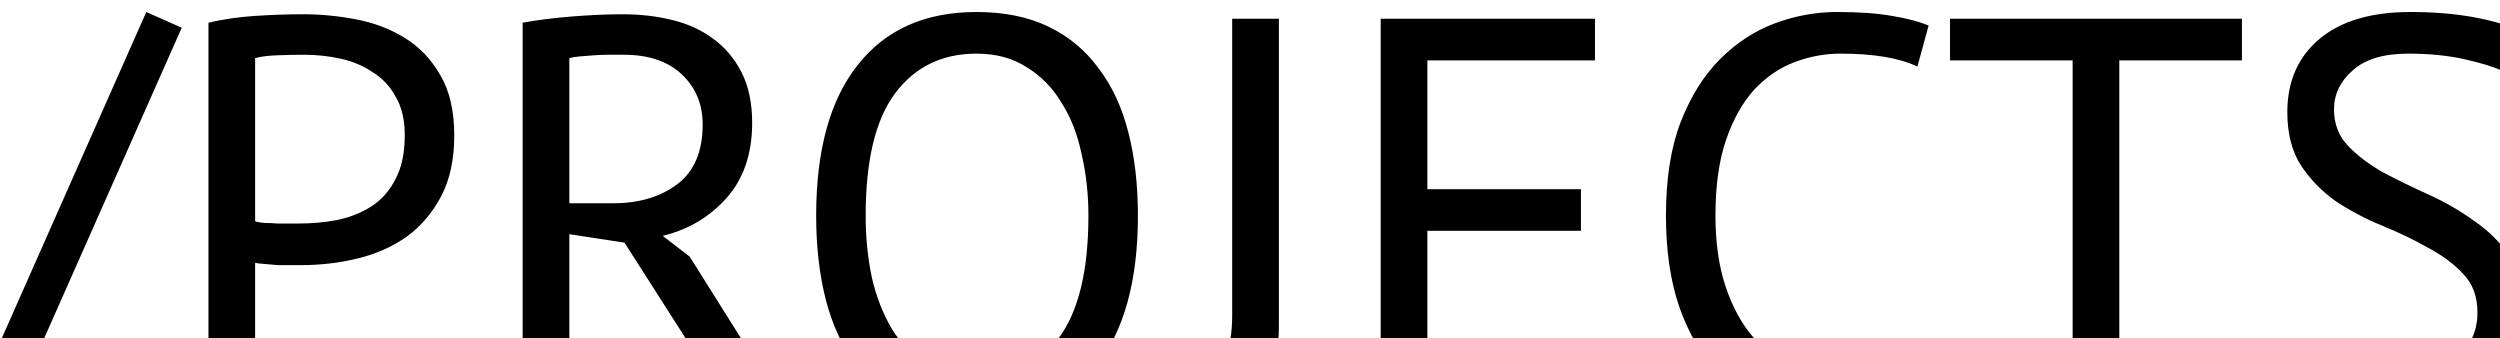
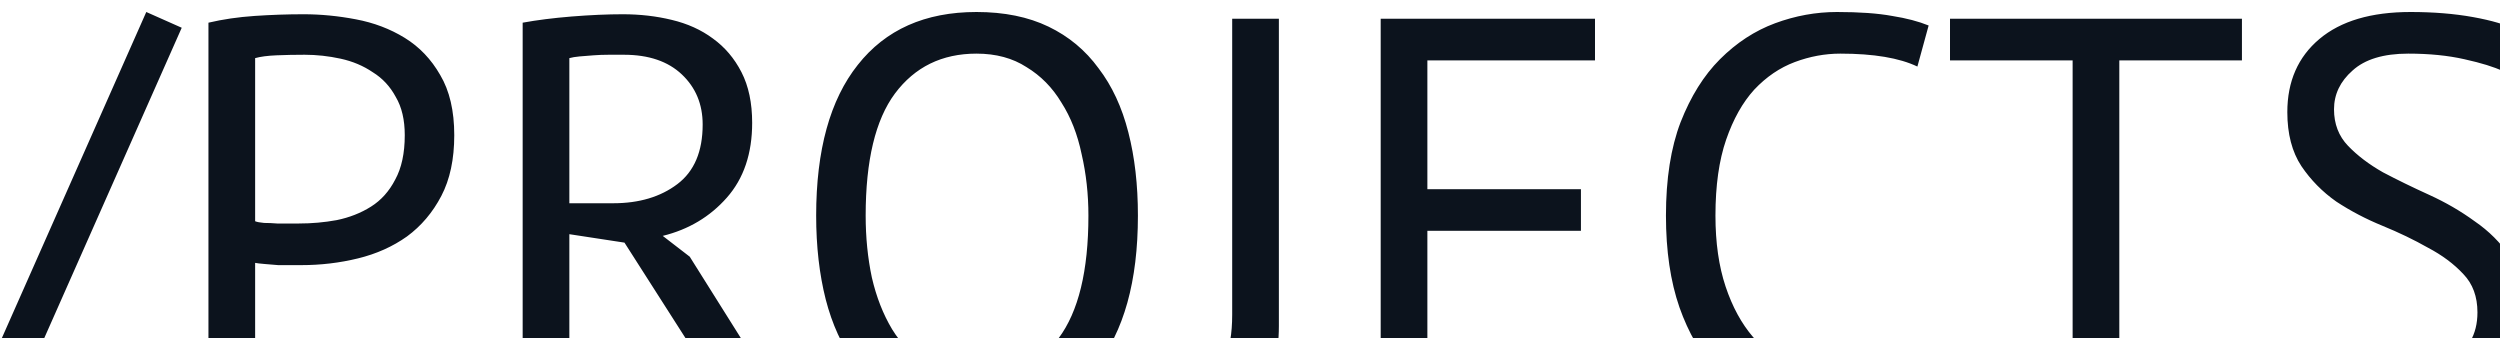
<svg xmlns="http://www.w3.org/2000/svg" width="200" height="27" viewBox="0 0 200 27" fill="none">
-   <path d="M11.703 0.96L14.538 2.22L-1.887 39.3L-4.722 38.04L11.703 0.96ZM16.676 1.815C17.816 1.545 19.046 1.365 20.366 1.275C21.686 1.185 22.991 1.14 24.281 1.14C25.661 1.14 27.056 1.275 28.466 1.545C29.906 1.815 31.211 2.31 32.381 3.03C33.551 3.75 34.496 4.74 35.216 6C35.966 7.26 36.341 8.865 36.341 10.815C36.341 12.735 35.996 14.355 35.306 15.675C34.616 16.995 33.701 18.075 32.561 18.915C31.421 19.725 30.116 20.31 28.646 20.67C27.176 21.03 25.661 21.21 24.101 21.21C23.951 21.21 23.696 21.21 23.336 21.21C23.006 21.21 22.646 21.21 22.256 21.21C21.896 21.18 21.536 21.15 21.176 21.12C20.816 21.09 20.561 21.06 20.411 21.03V33H16.676V1.815ZM24.371 4.38C23.591 4.38 22.841 4.395 22.121 4.425C21.401 4.455 20.831 4.53 20.411 4.65V17.7C20.561 17.76 20.801 17.805 21.131 17.835C21.461 17.835 21.806 17.85 22.166 17.88C22.526 17.88 22.871 17.88 23.201 17.88C23.531 17.88 23.771 17.88 23.921 17.88C24.941 17.88 25.946 17.79 26.936 17.61C27.956 17.4 28.871 17.04 29.681 16.53C30.491 16.02 31.136 15.3 31.616 14.37C32.126 13.44 32.381 12.255 32.381 10.815C32.381 9.585 32.141 8.565 31.661 7.755C31.211 6.915 30.596 6.255 29.816 5.775C29.066 5.265 28.211 4.905 27.251 4.695C26.291 4.485 25.331 4.38 24.371 4.38ZM41.813 1.815C42.953 1.605 44.258 1.44 45.728 1.32C47.228 1.2 48.593 1.14 49.823 1.14C51.203 1.14 52.508 1.29 53.738 1.59C54.998 1.89 56.093 2.385 57.023 3.075C57.983 3.765 58.748 4.665 59.318 5.775C59.888 6.885 60.173 8.235 60.173 9.825C60.173 12.285 59.498 14.28 58.148 15.81C56.798 17.34 55.088 18.36 53.018 18.87L55.178 20.535L63.008 33H58.643L49.958 19.41L45.548 18.735V33H41.813V1.815ZM49.913 4.38C49.523 4.38 49.118 4.38 48.698 4.38C48.278 4.38 47.873 4.395 47.483 4.425C47.093 4.455 46.718 4.485 46.358 4.515C46.028 4.545 45.758 4.59 45.548 4.65V16.26H49.058C51.128 16.26 52.838 15.75 54.188 14.73C55.538 13.71 56.213 12.12 56.213 9.96C56.213 8.34 55.658 7.005 54.548 5.955C53.438 4.905 51.893 4.38 49.913 4.38ZM65.293 17.25C65.293 12 66.403 7.98 68.623 5.19C70.843 2.37 74.008 0.96 78.118 0.96C80.338 0.96 82.258 1.35 83.878 2.13C85.498 2.91 86.833 4.02 87.883 5.46C88.963 6.87 89.758 8.58 90.268 10.59C90.778 12.57 91.033 14.79 91.033 17.25C91.033 22.5 89.908 26.535 87.658 29.355C85.438 32.145 82.258 33.54 78.118 33.54C75.928 33.54 74.023 33.15 72.403 32.37C70.813 31.59 69.478 30.495 68.398 29.085C67.348 27.645 66.568 25.935 66.058 23.955C65.548 21.945 65.293 19.71 65.293 17.25ZM69.253 17.25C69.253 18.99 69.418 20.64 69.748 22.2C70.108 23.76 70.648 25.14 71.368 26.34C72.088 27.51 73.003 28.455 74.113 29.175C75.253 29.865 76.588 30.21 78.118 30.21C80.908 30.21 83.098 29.16 84.688 27.06C86.278 24.93 87.073 21.66 87.073 17.25C87.073 15.54 86.893 13.905 86.533 12.345C86.203 10.755 85.663 9.375 84.913 8.205C84.193 7.005 83.263 6.06 82.123 5.37C81.013 4.65 79.678 4.29 78.118 4.29C75.358 4.29 73.183 5.355 71.593 7.485C70.033 9.585 69.253 12.84 69.253 17.25ZM98.575 1.5H102.31V26.07C102.31 28.47 101.77 30.3 100.69 31.56C99.64 32.82 98.035 33.45 95.875 33.45C95.635 33.45 95.335 33.435 94.975 33.405C94.615 33.375 94.255 33.33 93.895 33.27C93.535 33.21 93.19 33.135 92.86 33.045C92.5 32.955 92.215 32.85 92.005 32.73L92.725 29.535C93.565 29.925 94.48 30.12 95.47 30.12C96.73 30.12 97.555 29.685 97.945 28.815C98.365 27.915 98.575 26.7 98.575 25.17V1.5ZM110.455 1.5H127.6V4.83H114.19V15.135H126.475V18.465H114.19V29.67H127.825V33H110.455V1.5ZM154.741 31.695C153.841 32.385 152.701 32.865 151.321 33.135C149.941 33.405 148.471 33.54 146.911 33.54C145.021 33.54 143.251 33.225 141.601 32.595C139.951 31.935 138.511 30.945 137.281 29.625C136.051 28.305 135.076 26.625 134.356 24.585C133.636 22.515 133.276 20.07 133.276 17.25C133.276 14.31 133.666 11.82 134.446 9.78C135.256 7.71 136.306 6.03 137.596 4.74C138.916 3.42 140.386 2.46 142.006 1.86C143.626 1.26 145.276 0.96 146.956 0.96C148.756 0.96 150.226 1.065 151.366 1.275C152.506 1.455 153.481 1.71 154.291 2.04L153.391 5.325C151.951 4.635 149.896 4.29 147.226 4.29C145.996 4.29 144.781 4.515 143.581 4.965C142.381 5.415 141.301 6.15 140.341 7.17C139.411 8.19 138.661 9.525 138.091 11.175C137.521 12.825 137.236 14.85 137.236 17.25C137.236 19.41 137.506 21.3 138.046 22.92C138.586 24.54 139.321 25.89 140.251 26.97C141.211 28.05 142.321 28.86 143.581 29.4C144.871 29.94 146.266 30.21 147.766 30.21C149.116 30.21 150.286 30.075 151.276 29.805C152.296 29.535 153.151 29.19 153.841 28.77L154.741 31.695ZM179.355 4.83H169.545V33H165.81V4.83H156V1.5H179.355V4.83ZM198.196 24.99C198.196 23.73 197.821 22.71 197.071 21.93C196.321 21.12 195.376 20.415 194.236 19.815C193.126 19.185 191.911 18.6 190.591 18.06C189.271 17.52 188.041 16.875 186.901 16.125C185.791 15.345 184.861 14.4 184.111 13.29C183.361 12.15 182.986 10.71 182.986 8.97C182.986 6.51 183.841 4.56 185.551 3.12C187.261 1.68 189.691 0.96 192.841 0.96C194.671 0.96 196.336 1.095 197.836 1.365C199.336 1.635 200.506 1.98 201.346 2.4L200.221 5.685C199.531 5.355 198.511 5.04 197.161 4.74C195.841 4.44 194.341 4.29 192.661 4.29C190.681 4.29 189.196 4.74 188.206 5.64C187.216 6.51 186.721 7.545 186.721 8.745C186.721 9.915 187.096 10.89 187.846 11.67C188.596 12.45 189.526 13.155 190.636 13.785C191.776 14.385 193.006 14.985 194.326 15.585C195.646 16.185 196.861 16.89 197.971 17.7C199.111 18.48 200.056 19.425 200.806 20.535C201.556 21.645 201.931 23.025 201.931 24.675C201.931 26.025 201.691 27.24 201.211 28.32C200.731 29.4 200.026 30.33 199.096 31.11C198.166 31.89 197.041 32.49 195.721 32.91C194.401 33.33 192.901 33.54 191.221 33.54C188.971 33.54 187.111 33.36 185.641 33C184.171 32.67 183.031 32.295 182.221 31.875L183.481 28.5C184.171 28.89 185.191 29.28 186.541 29.67C187.891 30.03 189.406 30.21 191.086 30.21C192.076 30.21 193.006 30.12 193.876 29.94C194.746 29.73 195.496 29.415 196.126 28.995C196.756 28.545 197.251 27.99 197.611 27.33C198.001 26.67 198.196 25.89 198.196 24.99Z" fill="black" />
+   <path d="M11.703 0.96L14.538 2.22L-1.887 39.3L-4.722 38.04L11.703 0.96ZM16.676 1.815C17.816 1.545 19.046 1.365 20.366 1.275C21.686 1.185 22.991 1.14 24.281 1.14C25.661 1.14 27.056 1.275 28.466 1.545C29.906 1.815 31.211 2.31 32.381 3.03C33.551 3.75 34.496 4.74 35.216 6C35.966 7.26 36.341 8.865 36.341 10.815C36.341 12.735 35.996 14.355 35.306 15.675C34.616 16.995 33.701 18.075 32.561 18.915C31.421 19.725 30.116 20.31 28.646 20.67C27.176 21.03 25.661 21.21 24.101 21.21C23.951 21.21 23.696 21.21 23.336 21.21C23.006 21.21 22.646 21.21 22.256 21.21C21.896 21.18 21.536 21.15 21.176 21.12C20.816 21.09 20.561 21.06 20.411 21.03V33H16.676V1.815ZM24.371 4.38C23.591 4.38 22.841 4.395 22.121 4.425C21.401 4.455 20.831 4.53 20.411 4.65V17.7C20.561 17.76 20.801 17.805 21.131 17.835C21.461 17.835 21.806 17.85 22.166 17.88C22.526 17.88 22.871 17.88 23.201 17.88C23.531 17.88 23.771 17.88 23.921 17.88C24.941 17.88 25.946 17.79 26.936 17.61C27.956 17.4 28.871 17.04 29.681 16.53C30.491 16.02 31.136 15.3 31.616 14.37C32.126 13.44 32.381 12.255 32.381 10.815C32.381 9.585 32.141 8.565 31.661 7.755C31.211 6.915 30.596 6.255 29.816 5.775C29.066 5.265 28.211 4.905 27.251 4.695C26.291 4.485 25.331 4.38 24.371 4.38ZM41.813 1.815C42.953 1.605 44.258 1.44 45.728 1.32C47.228 1.2 48.593 1.14 49.823 1.14C51.203 1.14 52.508 1.29 53.738 1.59C54.998 1.89 56.093 2.385 57.023 3.075C57.983 3.765 58.748 4.665 59.318 5.775C59.888 6.885 60.173 8.235 60.173 9.825C60.173 12.285 59.498 14.28 58.148 15.81C56.798 17.34 55.088 18.36 53.018 18.87L55.178 20.535L63.008 33H58.643L49.958 19.41L45.548 18.735V33H41.813V1.815ZM49.913 4.38C49.523 4.38 49.118 4.38 48.698 4.38C48.278 4.38 47.873 4.395 47.483 4.425C47.093 4.455 46.718 4.485 46.358 4.515C46.028 4.545 45.758 4.59 45.548 4.65V16.26H49.058C51.128 16.26 52.838 15.75 54.188 14.73C55.538 13.71 56.213 12.12 56.213 9.96C56.213 8.34 55.658 7.005 54.548 5.955C53.438 4.905 51.893 4.38 49.913 4.38ZM65.293 17.25C65.293 12 66.403 7.98 68.623 5.19C70.843 2.37 74.008 0.96 78.118 0.96C80.338 0.96 82.258 1.35 83.878 2.13C85.498 2.91 86.833 4.02 87.883 5.46C88.963 6.87 89.758 8.58 90.268 10.59C90.778 12.57 91.033 14.79 91.033 17.25C91.033 22.5 89.908 26.535 87.658 29.355C85.438 32.145 82.258 33.54 78.118 33.54C75.928 33.54 74.023 33.15 72.403 32.37C70.813 31.59 69.478 30.495 68.398 29.085C67.348 27.645 66.568 25.935 66.058 23.955C65.548 21.945 65.293 19.71 65.293 17.25ZM69.253 17.25C69.253 18.99 69.418 20.64 69.748 22.2C70.108 23.76 70.648 25.14 71.368 26.34C72.088 27.51 73.003 28.455 74.113 29.175C75.253 29.865 76.588 30.21 78.118 30.21C80.908 30.21 83.098 29.16 84.688 27.06C86.278 24.93 87.073 21.66 87.073 17.25C87.073 15.54 86.893 13.905 86.533 12.345C86.203 10.755 85.663 9.375 84.913 8.205C84.193 7.005 83.263 6.06 82.123 5.37C81.013 4.65 79.678 4.29 78.118 4.29C75.358 4.29 73.183 5.355 71.593 7.485C70.033 9.585 69.253 12.84 69.253 17.25ZM98.575 1.5H102.31V26.07C102.31 28.47 101.77 30.3 100.69 31.56C99.64 32.82 98.035 33.45 95.875 33.45C95.635 33.45 95.335 33.435 94.975 33.405C94.615 33.375 94.255 33.33 93.895 33.27C93.535 33.21 93.19 33.135 92.86 33.045C92.5 32.955 92.215 32.85 92.005 32.73L92.725 29.535C93.565 29.925 94.48 30.12 95.47 30.12C96.73 30.12 97.555 29.685 97.945 28.815C98.365 27.915 98.575 26.7 98.575 25.17V1.5ZM110.455 1.5H127.6V4.83H114.19V15.135H126.475V18.465H114.19V29.67H127.825V33H110.455V1.5ZM154.741 31.695C153.841 32.385 152.701 32.865 151.321 33.135C149.941 33.405 148.471 33.54 146.911 33.54C145.021 33.54 143.251 33.225 141.601 32.595C139.951 31.935 138.511 30.945 137.281 29.625C136.051 28.305 135.076 26.625 134.356 24.585C133.636 22.515 133.276 20.07 133.276 17.25C133.276 14.31 133.666 11.82 134.446 9.78C135.256 7.71 136.306 6.03 137.596 4.74C138.916 3.42 140.386 2.46 142.006 1.86C143.626 1.26 145.276 0.96 146.956 0.96C148.756 0.96 150.226 1.065 151.366 1.275C152.506 1.455 153.481 1.71 154.291 2.04L153.391 5.325C151.951 4.635 149.896 4.29 147.226 4.29C145.996 4.29 144.781 4.515 143.581 4.965C142.381 5.415 141.301 6.15 140.341 7.17C139.411 8.19 138.661 9.525 138.091 11.175C137.521 12.825 137.236 14.85 137.236 17.25C137.236 19.41 137.506 21.3 138.046 22.92C138.586 24.54 139.321 25.89 140.251 26.97C141.211 28.05 142.321 28.86 143.581 29.4C144.871 29.94 146.266 30.21 147.766 30.21C149.116 30.21 150.286 30.075 151.276 29.805C152.296 29.535 153.151 29.19 153.841 28.77L154.741 31.695ZM179.355 4.83H169.545V33H165.81V4.83H156V1.5H179.355V4.83ZM198.196 24.99C198.196 23.73 197.821 22.71 197.071 21.93C196.321 21.12 195.376 20.415 194.236 19.815C193.126 19.185 191.911 18.6 190.591 18.06C189.271 17.52 188.041 16.875 186.901 16.125C185.791 15.345 184.861 14.4 184.111 13.29C183.361 12.15 182.986 10.71 182.986 8.97C182.986 6.51 183.841 4.56 185.551 3.12C187.261 1.68 189.691 0.96 192.841 0.96C194.671 0.96 196.336 1.095 197.836 1.365C199.336 1.635 200.506 1.98 201.346 2.4L200.221 5.685C199.531 5.355 198.511 5.04 197.161 4.74C195.841 4.44 194.341 4.29 192.661 4.29C190.681 4.29 189.196 4.74 188.206 5.64C187.216 6.51 186.721 7.545 186.721 8.745C186.721 9.915 187.096 10.89 187.846 11.67C188.596 12.45 189.526 13.155 190.636 13.785C191.776 14.385 193.006 14.985 194.326 15.585C195.646 16.185 196.861 16.89 197.971 17.7C199.111 18.48 200.056 19.425 200.806 20.535C201.556 21.645 201.931 23.025 201.931 24.675C201.931 26.025 201.691 27.24 201.211 28.32C200.731 29.4 200.026 30.33 199.096 31.11C198.166 31.89 197.041 32.49 195.721 32.91C194.401 33.33 192.901 33.54 191.221 33.54C188.971 33.54 187.111 33.36 185.641 33C184.171 32.67 183.031 32.295 182.221 31.875L183.481 28.5C184.171 28.89 185.191 29.28 186.541 29.67C187.891 30.03 189.406 30.21 191.086 30.21C192.076 30.21 193.006 30.12 193.876 29.94C194.746 29.73 195.496 29.415 196.126 28.995C196.756 28.545 197.251 27.99 197.611 27.33C198.001 26.67 198.196 25.89 198.196 24.99Z" fill="#0C131D" />
</svg>
